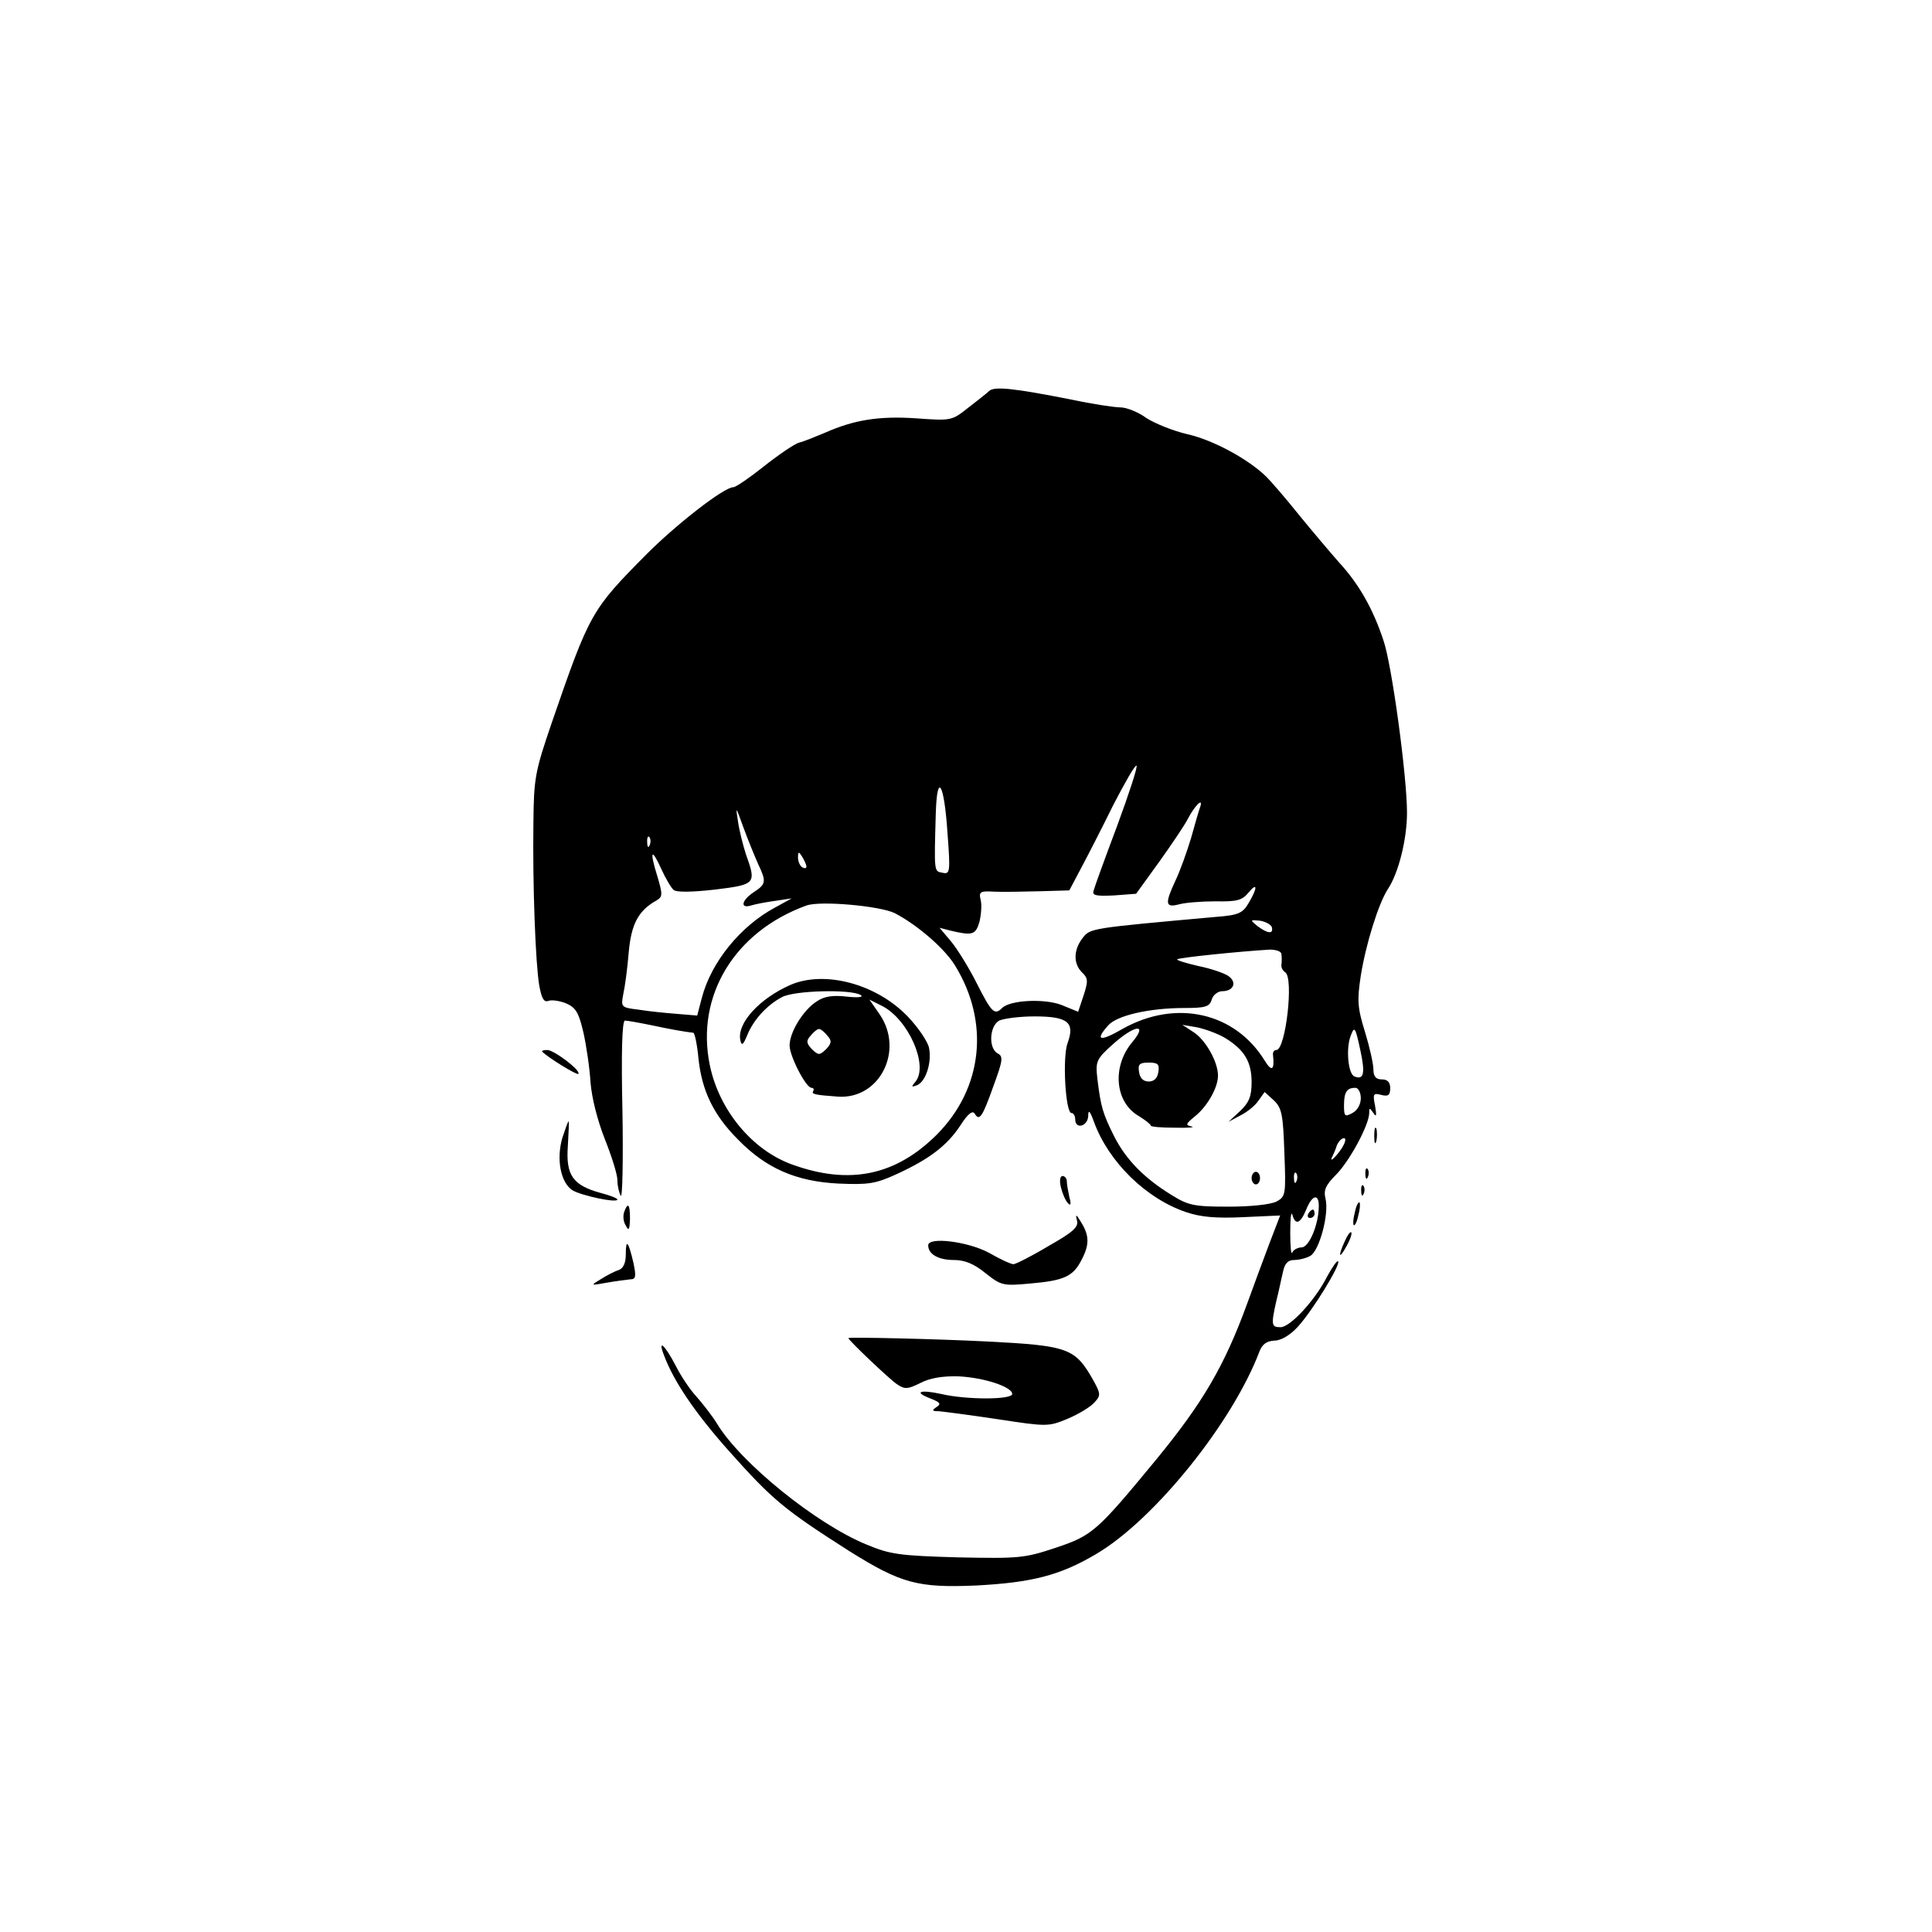
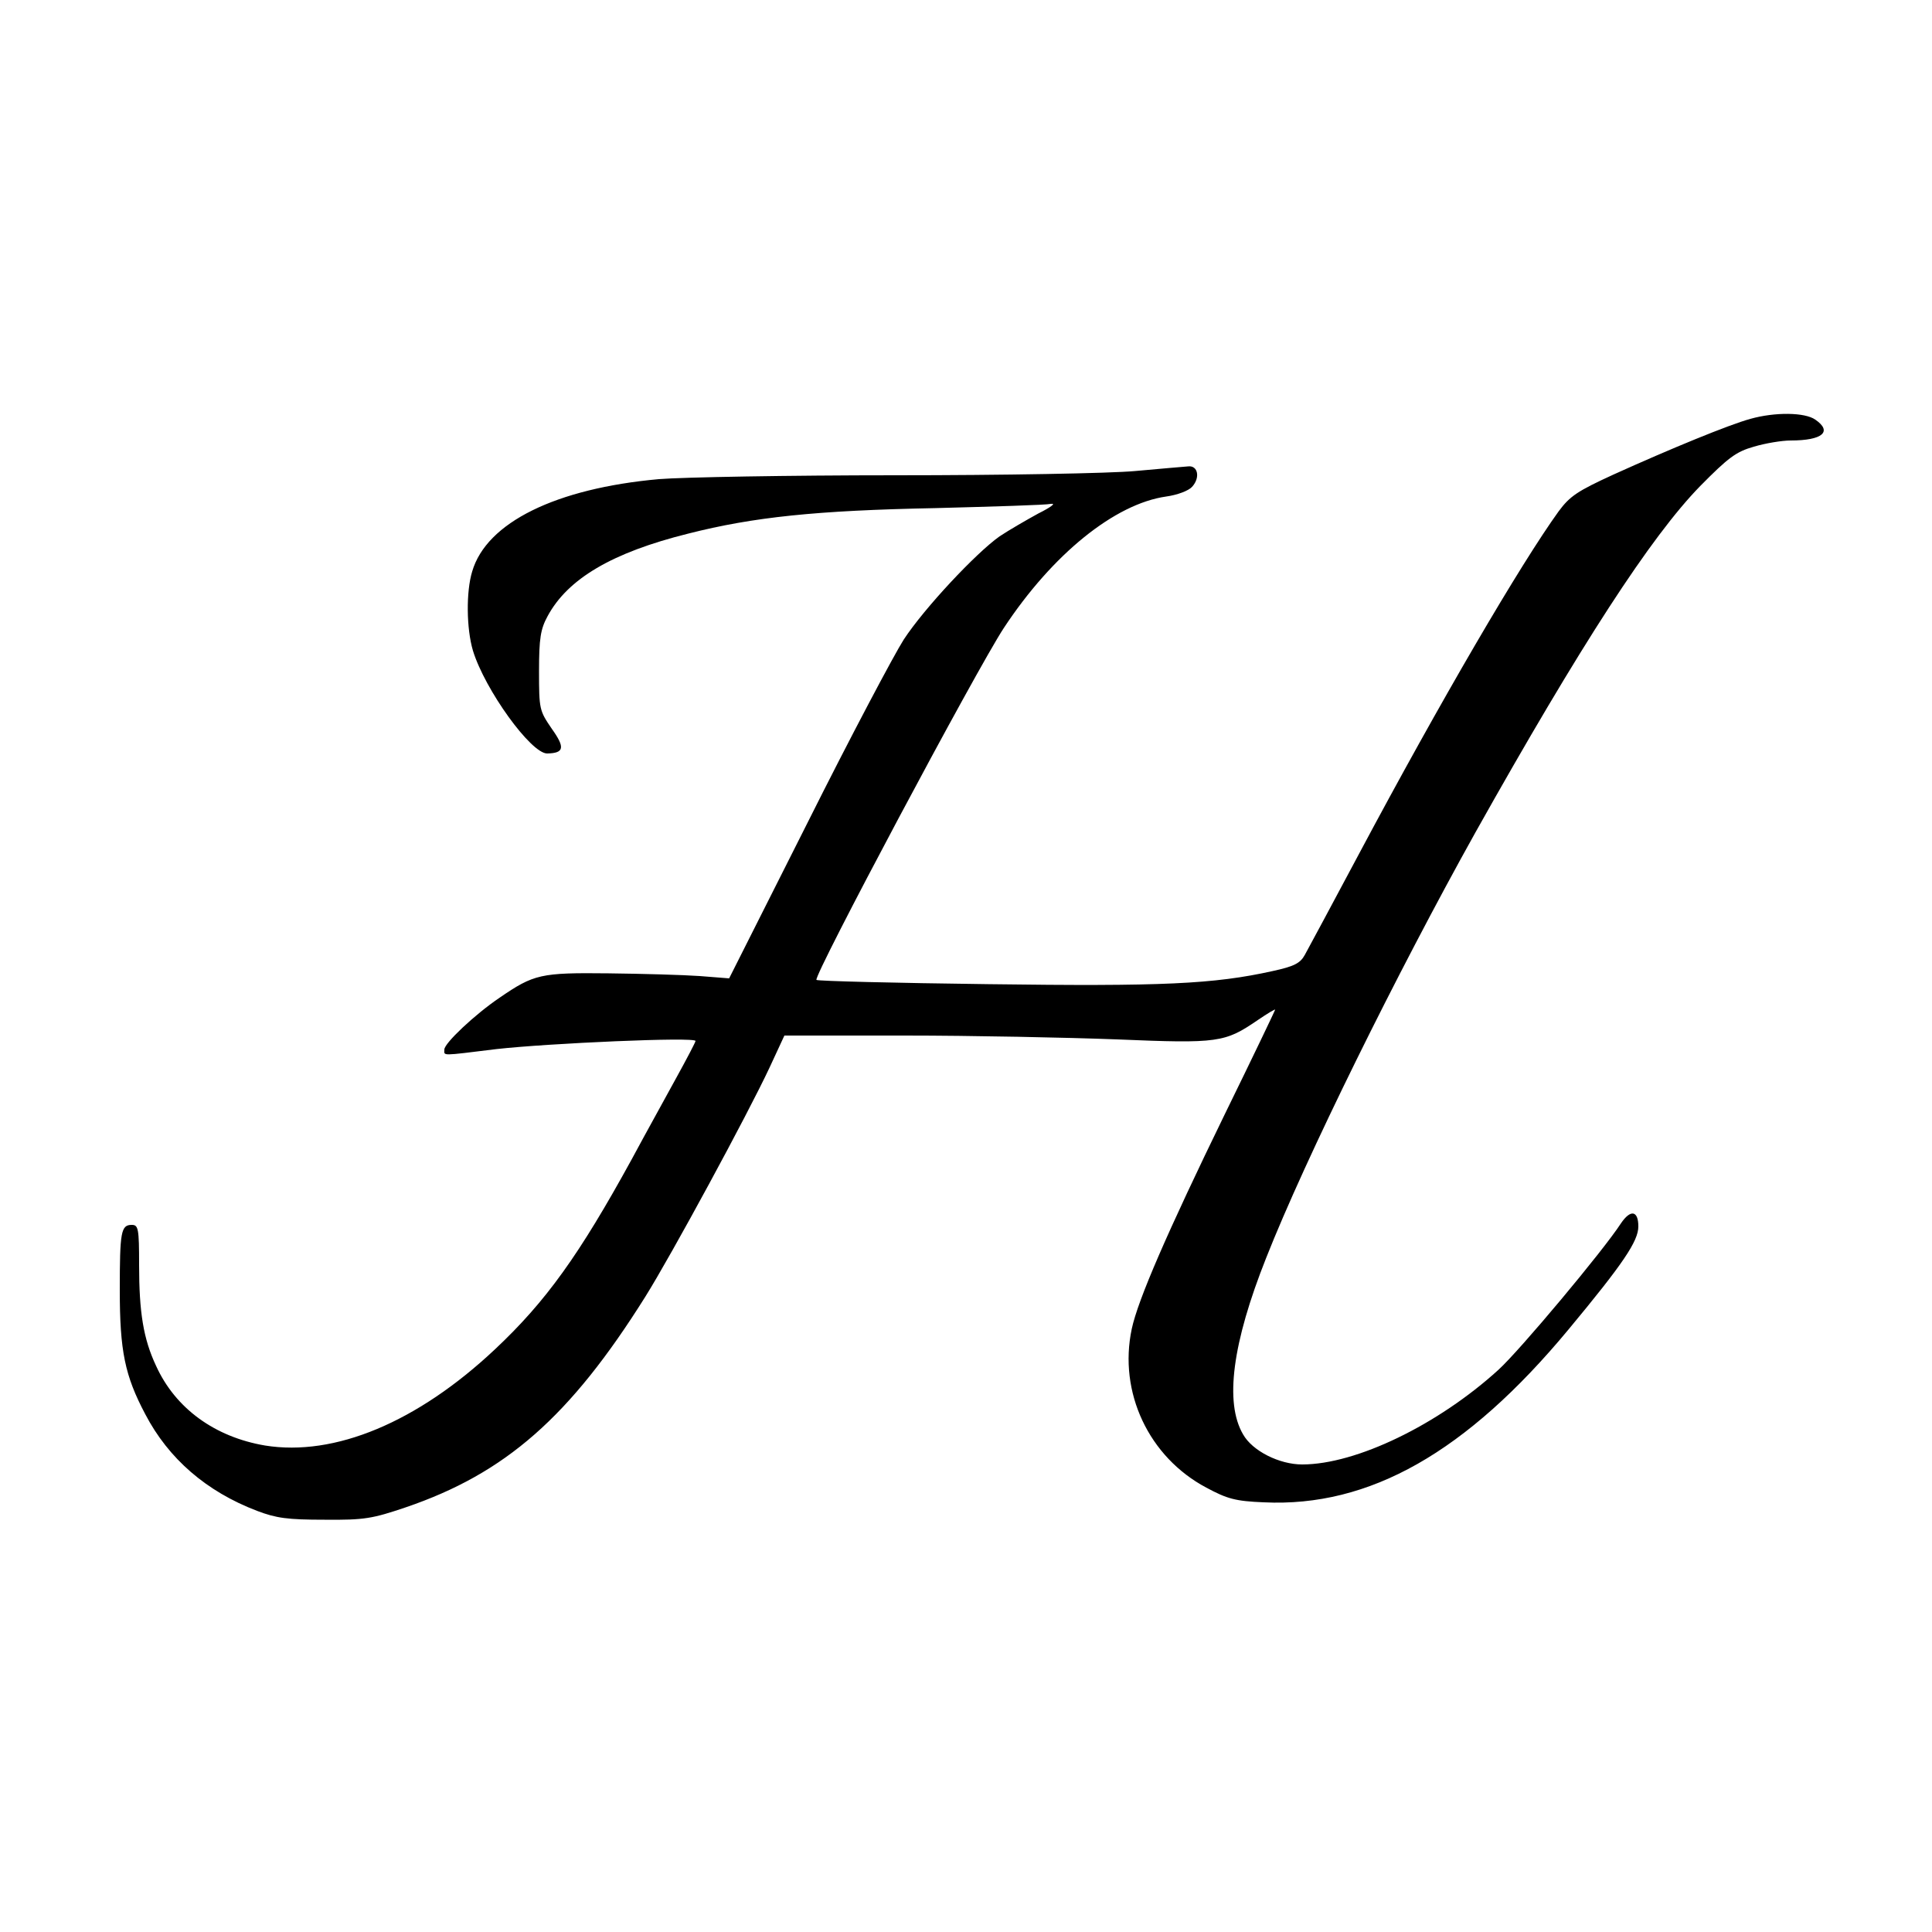
- <svg xmlns="http://www.w3.org/2000/svg" version="1.0" width="460pt" height="460pt" viewBox="0 0 460 460" preserveAspectRatio="xMidYMid meet">
-   <g transform="translate(0,460) scale(0.1,-0.1)" fill="#000000" stroke="none">
-     <path d="M2355 3669 c-5 -5 -28 -23 -50 -40 -39 -31 -41 -31 -124 -25 -89 6 -148 -4 -216 -34 -22 -9 -50 -21 -63 -24 -12 -4 -50 -30 -84 -57 -34 -27 -66 -49 -72 -49 -22 0 -134 -87 -206 -159 -132 -133 -136 -140 -226 -401 -40 -117 -43 -132 -44 -240 -2 -150 5 -334 14 -387 6 -31 11 -40 22 -36 8 3 27 0 42 -6 23 -10 30 -22 41 -69 7 -31 15 -85 17 -119 3 -37 16 -89 34 -135 16 -40 30 -84 30 -98 0 -14 4 -30 8 -37 4 -7 6 84 4 202 -3 136 -1 215 6 215 5 0 34 -5 63 -11 47 -10 75 -15 100 -18 3 -1 9 -28 12 -61 8 -77 36 -135 94 -193 67 -69 139 -100 239 -105 71 -3 88 -1 140 23 76 35 119 67 151 116 18 28 29 36 34 27 11 -18 18 -8 45 68 22 60 23 69 9 76 -22 13 -19 65 4 78 11 5 49 10 84 10 79 0 97 -14 79 -63 -13 -35 -5 -167 9 -167 5 0 9 -7 9 -15 0 -25 30 -17 31 8 0 16 4 13 14 -15 35 -95 124 -182 219 -214 35 -12 72 -15 136 -12 l88 4 -25 -65 c-14 -37 -38 -102 -54 -146 -54 -148 -106 -236 -216 -370 -141 -171 -152 -181 -239 -210 -75 -25 -87 -26 -234 -23 -139 4 -161 7 -218 31 -119 49 -297 193 -354 286 -12 20 -35 49 -50 66 -15 16 -37 49 -49 73 -26 50 -44 66 -28 25 23 -62 74 -137 153 -226 106 -119 133 -141 288 -240 123 -77 163 -88 302 -82 133 7 200 24 286 75 138 81 325 313 389 483 7 17 17 24 35 25 15 0 37 12 56 33 35 38 103 149 96 156 -2 3 -14 -14 -26 -36 -28 -56 -88 -121 -111 -121 -22 0 -23 5 -10 63 6 23 12 54 16 70 4 19 12 27 26 27 11 0 29 4 39 10 21 12 45 99 36 136 -5 20 0 32 25 57 32 32 79 119 79 147 0 13 1 13 10 0 7 -11 8 -6 4 17 -6 29 -4 31 15 26 16 -4 21 -1 21 16 0 14 -6 21 -20 21 -14 0 -20 7 -20 24 0 13 -9 53 -20 89 -18 58 -19 75 -10 134 12 75 42 172 65 207 25 38 45 118 45 181 0 87 -36 352 -56 410 -25 76 -59 135 -105 185 -22 25 -66 77 -97 115 -31 39 -66 79 -77 90 -43 42 -126 87 -187 101 -35 8 -79 26 -99 39 -19 14 -47 25 -61 25 -14 0 -68 8 -119 19 -132 26 -182 32 -194 20z m305 -1035 c-29 -77 -54 -146 -56 -154 -4 -12 4 -14 48 -12 l53 4 55 76 c30 42 61 88 68 102 16 31 37 52 30 30 -3 -8 -13 -42 -22 -75 -10 -33 -26 -78 -37 -101 -26 -56 -25 -66 9 -57 15 4 54 7 86 7 50 -1 63 2 78 20 22 27 23 13 1 -24 -14 -24 -24 -29 -77 -33 -300 -27 -300 -27 -318 -50 -22 -28 -23 -61 -2 -82 15 -14 15 -21 4 -55 l-13 -39 -39 16 c-41 16 -123 12 -142 -7 -18 -18 -25 -11 -60 58 -19 38 -47 83 -62 101 l-27 32 27 -7 c51 -12 59 -10 68 21 4 17 6 40 3 52 -5 20 -1 22 32 20 21 -1 70 0 109 1 l70 2 28 53 c15 28 50 96 77 151 28 54 52 96 55 93 3 -3 -18 -67 -46 -143z m-404 -18 c7 -93 6 -98 -12 -94 -20 4 -20 -1 -16 140 3 102 20 75 28 -46z m-451 -73 c20 -42 19 -48 -10 -67 -29 -19 -34 -40 -7 -32 9 3 35 8 57 11 l40 6 -40 -22 c-82 -44 -152 -130 -174 -215 l-11 -42 -48 4 c-26 2 -67 6 -91 10 -42 5 -43 6 -37 37 4 18 10 62 13 100 6 67 23 99 66 123 15 9 15 14 2 58 -19 61 -14 69 10 16 10 -22 23 -44 29 -49 7 -6 46 -5 99 1 97 12 98 14 73 84 -7 22 -16 57 -19 79 -6 37 -5 35 13 -15 11 -30 27 -69 35 -87z m-258 45 c-3 -8 -6 -5 -6 6 -1 11 2 17 5 13 3 -3 4 -12 1 -19z m373 -51 c0 -5 -4 -5 -10 -2 -5 3 -10 14 -10 23 0 15 2 15 10 2 5 -8 10 -19 10 -23z m210 -111 c54 -28 119 -84 144 -125 83 -135 66 -292 -43 -402 -98 -98 -208 -121 -344 -72 -96 34 -175 130 -197 237 -34 165 59 318 230 380 33 12 175 -1 210 -18z m898 -33 c5 -18 -10 -16 -34 2 -18 15 -18 15 5 13 14 -2 26 -9 29 -15z m23 -65 c1 -7 1 -18 0 -25 -1 -6 3 -14 9 -18 21 -13 1 -185 -21 -185 -6 0 -9 -6 -8 -12 4 -36 -3 -41 -20 -13 -71 115 -211 146 -337 76 -55 -32 -68 -29 -36 7 20 24 98 42 182 42 50 0 60 3 65 20 3 11 15 20 25 20 27 0 36 21 15 36 -10 7 -42 18 -72 24 -30 7 -53 14 -50 16 4 4 151 19 220 23 15 0 28 -4 28 -11z m-133 -200 c45 -28 62 -56 62 -105 0 -33 -6 -48 -27 -68 l-28 -26 28 15 c16 8 35 23 43 35 l15 21 22 -20 c19 -18 22 -34 25 -124 4 -101 3 -105 -19 -117 -15 -7 -60 -12 -115 -12 -81 0 -95 3 -135 28 -65 40 -108 84 -136 139 -27 54 -32 70 -40 136 -5 43 -3 48 36 83 51 46 85 52 48 7 -50 -58 -43 -144 14 -177 16 -10 29 -20 29 -23 0 -3 26 -5 58 -5 31 -1 49 1 39 3 -15 3 -14 6 8 24 29 23 55 68 55 97 0 33 -30 86 -59 104 l-26 17 35 -6 c19 -4 50 -15 68 -26z m321 -29 c12 -55 8 -71 -14 -62 -15 5 -21 66 -9 97 9 24 11 21 23 -35z m-481 -51 c-2 -15 -10 -23 -23 -23 -13 0 -21 8 -23 23 -3 18 1 22 23 22 22 0 26 -4 23 -22z m482 -63 c0 -14 -8 -29 -20 -35 -18 -10 -20 -8 -20 18 0 32 7 42 27 42 7 0 13 -11 13 -25z m-46 -120 c-15 -22 -31 -36 -21 -17 2 4 7 15 10 25 4 9 11 17 17 17 6 0 3 -11 -6 -25z m-107 -77 c-3 -8 -6 -5 -6 6 -1 11 2 17 5 13 3 -3 4 -12 1 -19z m53 -59 c0 -44 -23 -99 -41 -99 -9 0 -20 -6 -22 -12 -3 -7 -5 14 -5 47 0 33 2 52 5 43 7 -26 19 -22 33 12 14 35 30 39 30 9z" />
-     <path d="M1882 2255 c-75 -33 -129 -93 -119 -133 3 -13 7 -9 16 13 15 37 47 72 83 91 30 16 164 19 187 5 8 -5 -4 -7 -32 -4 -34 4 -54 1 -72 -11 -33 -21 -65 -74 -65 -105 0 -26 39 -101 52 -101 5 0 7 -4 4 -8 -4 -7 3 -9 59 -13 99 -7 158 109 100 195 l-25 36 30 -15 c63 -32 111 -142 80 -180 -11 -13 -10 -14 3 -9 21 8 36 54 29 89 -3 15 -26 49 -51 75 -75 78 -198 110 -279 75z m88 -121 c11 -12 10 -18 -3 -32 -16 -15 -18 -15 -34 0 -13 14 -14 20 -3 32 7 9 16 16 20 16 4 0 13 -7 20 -16z" />
-     <path d="M2980 1795 c0 -8 5 -15 10 -15 6 0 10 7 10 15 0 8 -4 15 -10 15 -5 0 -10 -7 -10 -15z" />
-     <path d="M3115 1710 c-3 -5 -1 -10 4 -10 6 0 11 5 11 10 0 6 -2 10 -4 10 -3 0 -8 -4 -11 -10z" />
-     <path d="M1291 2096 c15 -15 82 -56 86 -53 7 8 -58 57 -74 57 -9 0 -14 -2 -12 -4z" />
-     <path d="M1339 1891 c-15 -51 -4 -107 24 -125 22 -13 107 -31 107 -22 0 3 -18 10 -41 16 -65 18 -82 42 -77 111 2 33 3 59 2 59 -2 0 -8 -18 -15 -39z" />
-     <path d="M3272 1895 c0 -16 2 -22 5 -12 2 9 2 23 0 30 -3 6 -5 -1 -5 -18z" />
-     <path d="M3251 1804 c0 -11 3 -14 6 -6 3 7 2 16 -1 19 -3 4 -6 -2 -5 -13z" />
-     <path d="M2526 1773 c4 -16 11 -32 17 -38 6 -7 8 -2 3 15 -3 14 -6 31 -6 38 0 6 -5 12 -10 12 -6 0 -8 -11 -4 -27z" />
-     <path d="M3241 1764 c0 -11 3 -14 6 -6 3 7 2 16 -1 19 -3 4 -6 -2 -5 -13z" />
-     <path d="M3226 1714 c-4 -14 -5 -28 -3 -31 3 -2 8 8 11 23 4 14 5 28 3 31 -3 2 -8 -8 -11 -23z" />
-     <path d="M1486 1714 c-3 -9 -2 -23 4 -32 7 -14 9 -10 10 16 0 35 -5 41 -14 16z" />
-     <path d="M2564 1695 c5 -16 -8 -28 -68 -62 -40 -24 -78 -43 -83 -43 -6 0 -32 12 -58 27 -50 27 -145 39 -145 18 0 -21 24 -35 61 -35 26 0 48 -9 75 -31 38 -30 42 -31 107 -25 81 7 102 17 122 56 19 36 19 58 -1 90 -11 19 -14 20 -10 5z" />
-     <path d="M3202 1645 c-17 -37 -14 -45 4 -12 9 16 14 31 11 33 -2 2 -9 -7 -15 -21z" />
-     <path d="M1490 1613 c0 -20 -6 -33 -17 -37 -10 -3 -29 -13 -43 -22 -25 -15 -24 -15 15 -8 22 4 47 7 56 8 13 0 14 7 7 40 -12 51 -18 58 -18 19z" />
-     <path d="M2020 1414 c0 -5 99 -99 116 -110 18 -12 25 -12 55 3 23 12 53 17 91 16 61 -3 128 -25 128 -42 0 -14 -110 -14 -169 0 -51 11 -67 5 -25 -11 23 -9 25 -13 14 -20 -12 -8 -11 -10 5 -10 11 -1 74 -9 140 -19 118 -18 121 -18 167 1 26 11 54 28 63 38 16 17 16 21 -1 52 -44 78 -58 84 -254 94 -117 6 -330 11 -330 8z" />
+ <svg xmlns="http://www.w3.org/2000/svg" version="1.0" width="500pt" height="500pt" viewBox="0 0 500 500" preserveAspectRatio="xMidYMid meet">
+   <g transform="translate(0,500) scale(0.1,-0.1)" fill="#000000" stroke="none">
+     <path d="M4530 3916 c-55 -15 -206 -77 -354 -144 -94 -43 -113 -56 -142 -95 -99 -137 -306 -491 -517 -887 -69 -129 -132 -247 -140 -261 -12 -22 -28 -30 -83 -42 -153 -34 -286 -40 -737 -34 -241 3 -441 8 -444 11 -9 9 414 803 485 911 126 191 287 321 420 340 29 4 58 15 67 25 22 24 15 56 -10 53 -11 -1 -73 -6 -137 -12 -64 -6 -343 -11 -620 -11 -277 0 -552 -5 -613 -10 -266 -24 -446 -112 -483 -239 -16 -52 -15 -148 2 -205 31 -101 150 -266 192 -266 44 1 47 15 12 64 -32 47 -33 50 -33 149 0 85 4 109 22 142 52 97 167 165 364 214 169 43 332 60 639 66 151 4 286 8 300 11 14 2 -1 -9 -33 -25 -31 -17 -76 -43 -100 -59 -61 -43 -195 -186 -248 -267 -25 -39 -138 -252 -249 -474 l-203 -403 -76 6 c-42 3 -148 6 -236 7 -176 2 -193 -2 -282 -63 -65 -44 -143 -118 -143 -134 0 -17 -12 -17 135 1 134 15 515 32 515 21 0 -3 -22 -45 -49 -94 -26 -48 -79 -143 -116 -212 -136 -248 -222 -368 -354 -492 -201 -189 -415 -278 -595 -249 -130 22 -232 96 -282 206 -33 70 -44 139 -44 261 0 95 -2 104 -19 104 -28 0 -31 -18 -31 -169 0 -157 13 -221 66 -321 60 -115 158 -200 289 -250 50 -19 79 -23 175 -23 104 -1 124 3 210 32 258 88 425 234 620 545 67 107 265 472 322 594 l38 82 312 0 c172 0 420 -5 550 -10 262 -11 278 -8 363 50 25 17 45 29 45 27 0 -2 -58 -123 -129 -268 -151 -310 -226 -483 -242 -558 -35 -164 44 -332 193 -411 54 -29 75 -35 149 -38 273 -13 524 129 788 447 142 171 181 229 181 267 0 41 -20 45 -45 8 -46 -71 -262 -329 -317 -379 -156 -142 -368 -245 -508 -245 -59 0 -129 35 -153 78 -48 82 -28 236 60 457 101 256 339 738 541 1100 273 487 455 767 582 897 73 74 93 89 139 102 30 9 73 16 95 16 83 0 109 23 64 54 -27 19 -104 20 -168 2z" />
  </g>
</svg>
